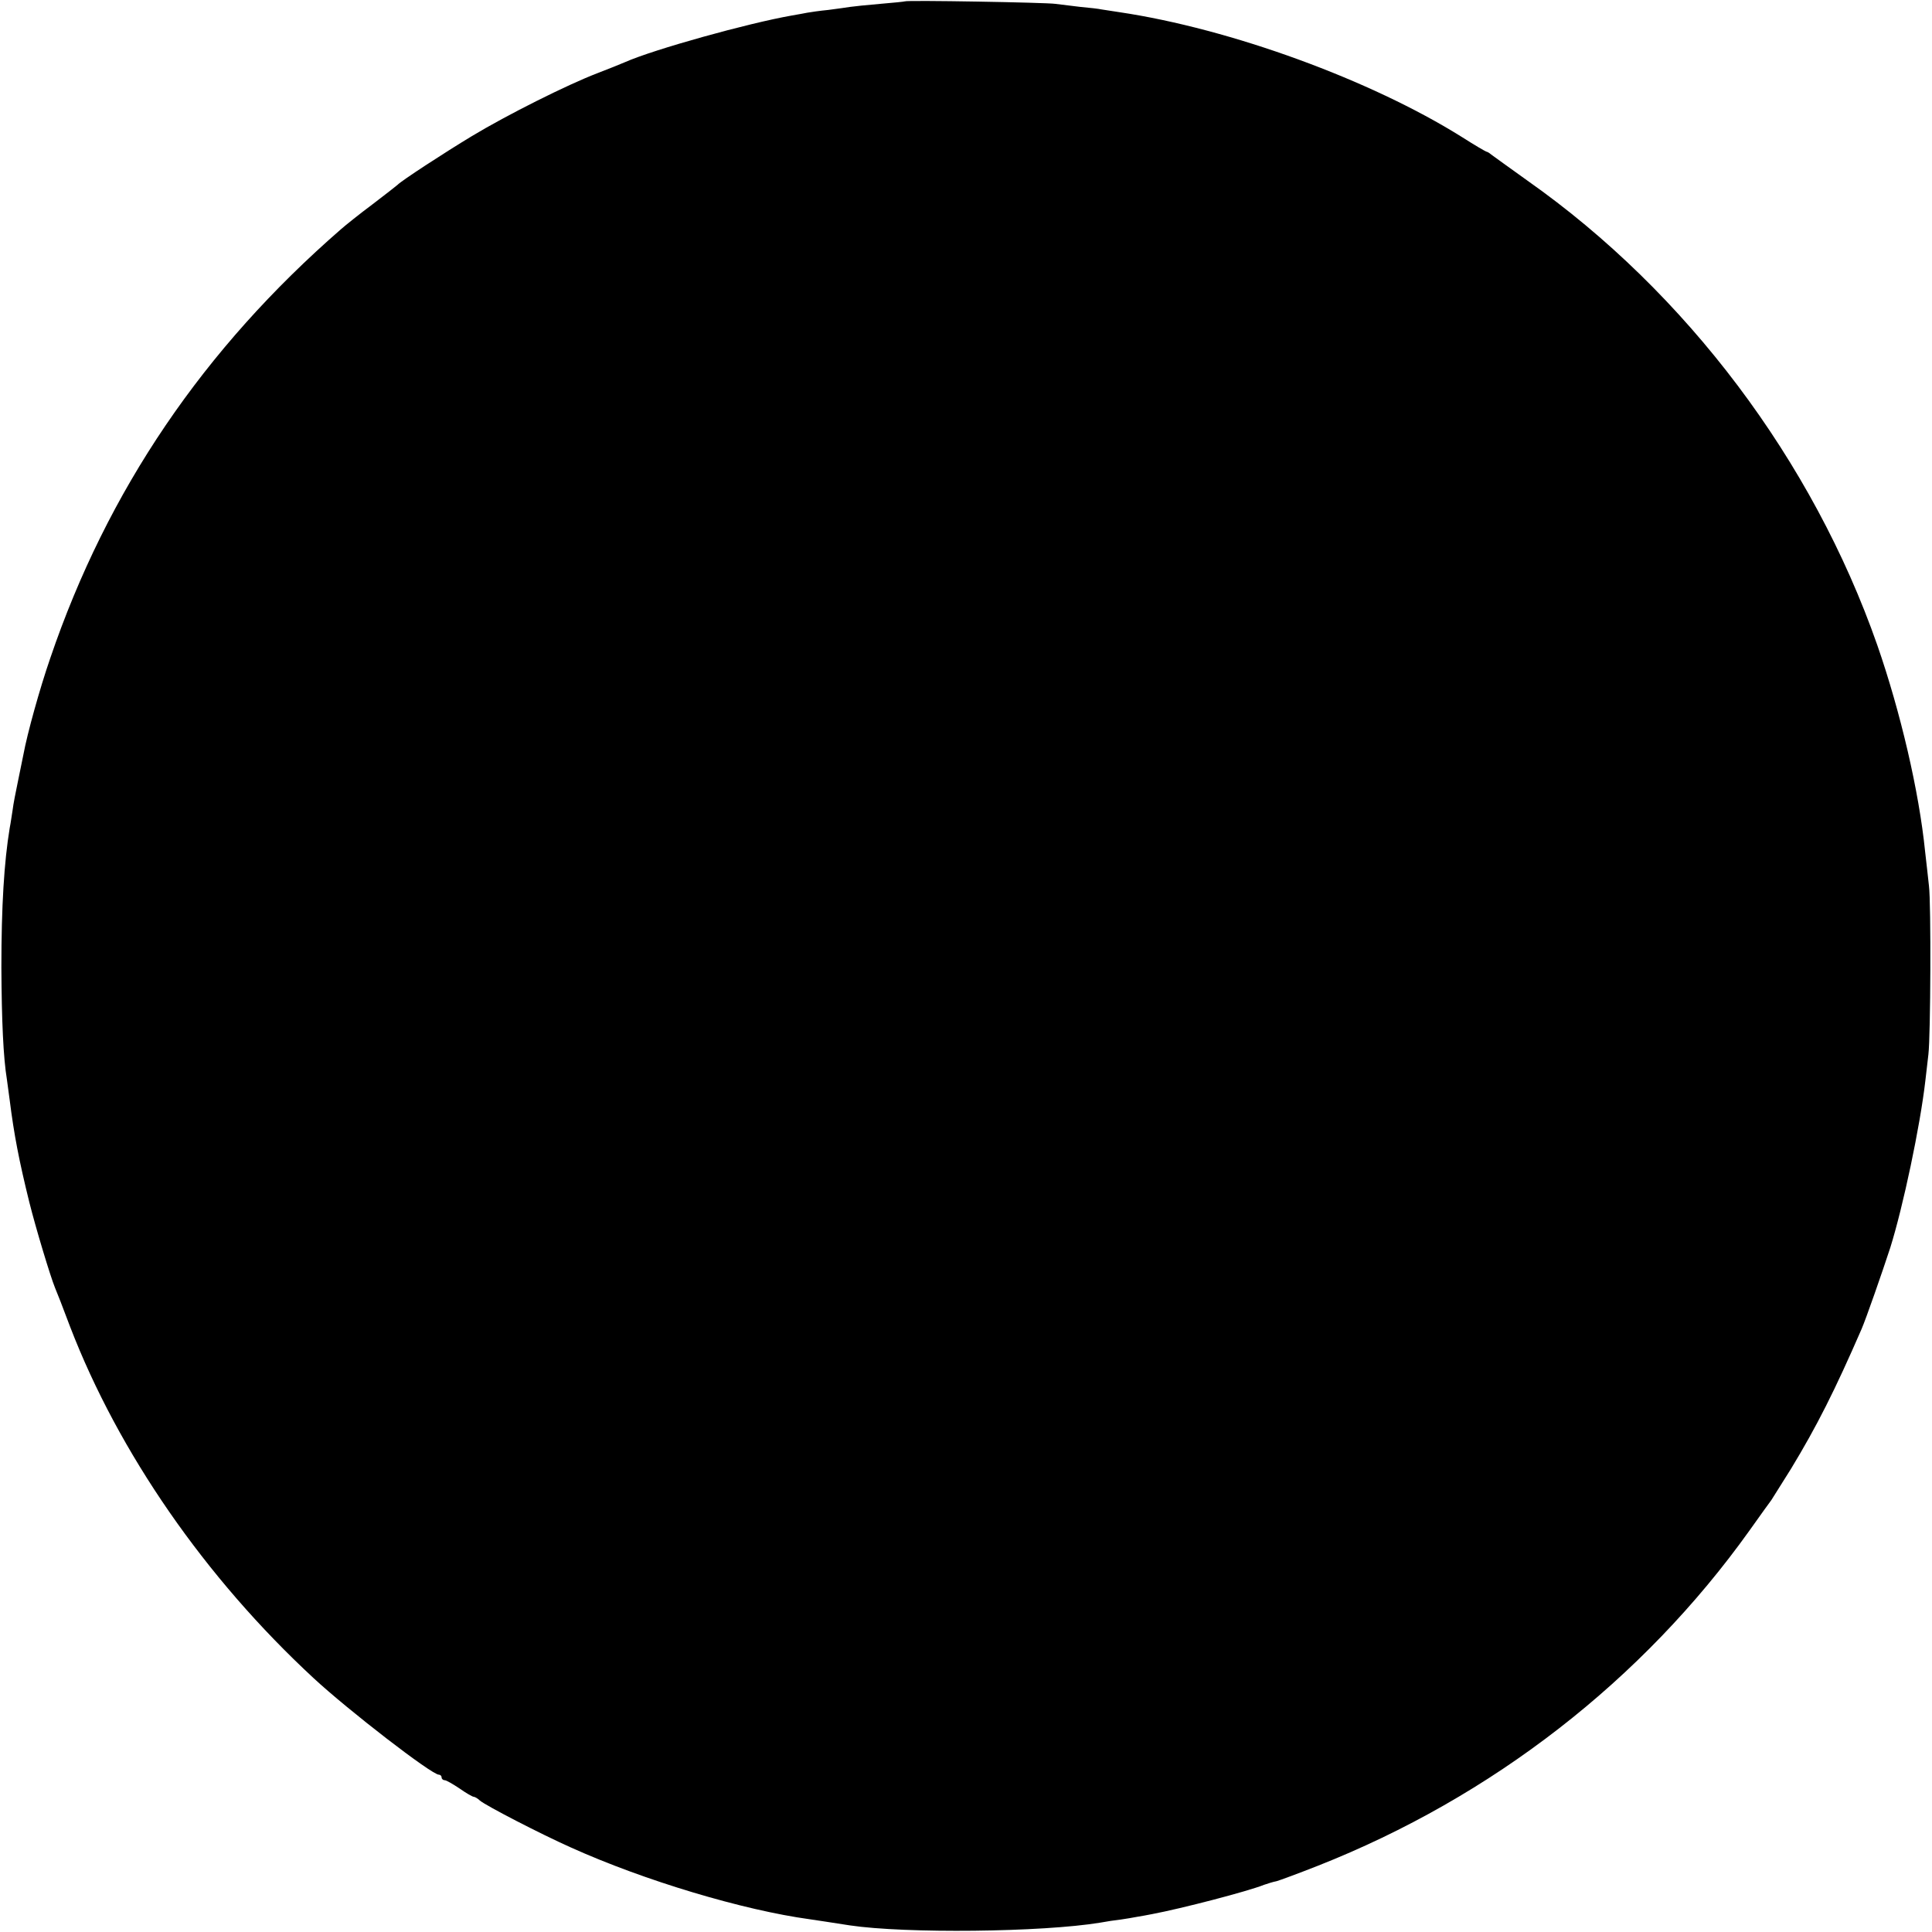
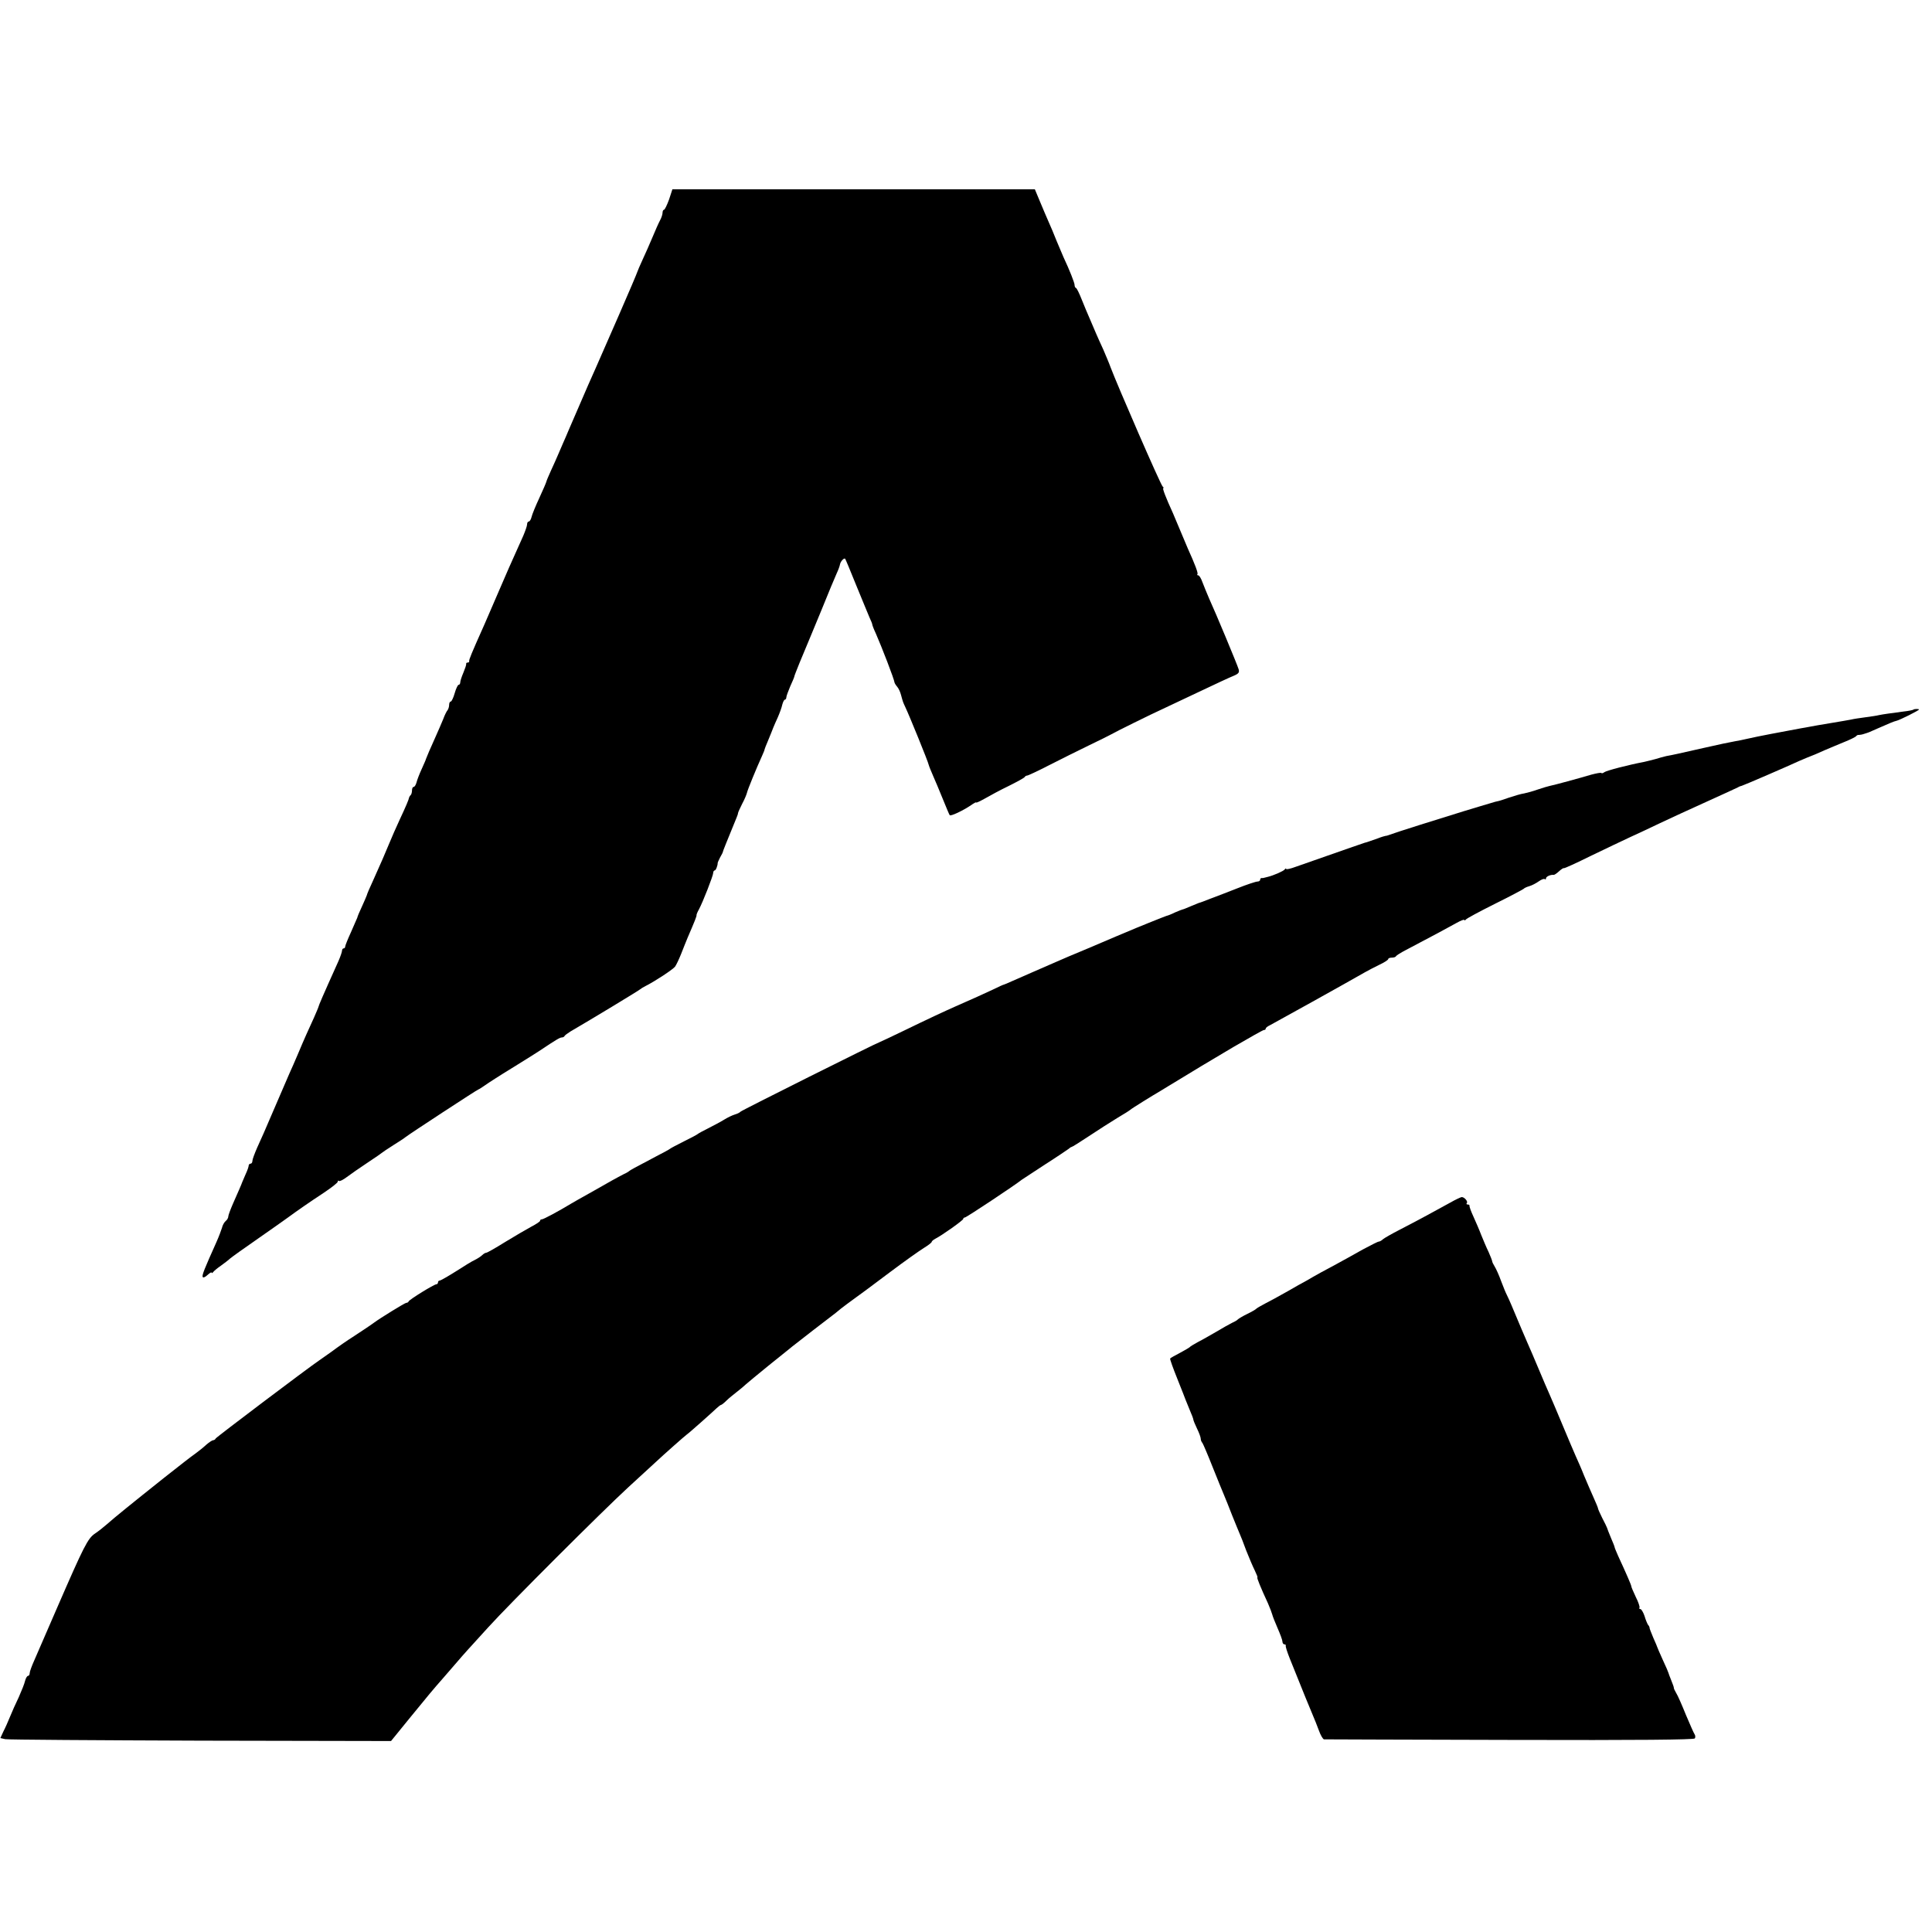
- <svg xmlns="http://www.w3.org/2000/svg" version="1.0" width="700pt" height="700pt" viewBox="0 0 700 700" preserveAspectRatio="xMidYMid meet">
-   <g transform="translate(0,700) scale(0.1,-0.1)" fill="#000000" stroke="none">
-     <path d="M3278 6995 c-1 -1 -42 -5 -89 -9 -47 -4 -96 -9 -109 -11 -12 -2 -48 -7 -79 -11 -31 -3 -65 -8 -76 -10 -11 -2 -36 -7 -55 -10 -160 -28 -501 -123 -605 -169 -16 -7 -61 -25 -100 -40 -110 -42 -329 -152 -455 -228 -101 -61 -256 -162 -270 -177 -3 -3 -43 -34 -90 -70 -47 -35 -98 -76 -114 -90 -498 -433 -847 -946 -1054 -1555 -38 -110 -83 -272 -97 -348 -3 -15 -12 -59 -20 -98 -8 -38 -17 -84 -19 -102 -3 -18 -7 -48 -11 -68 -20 -122 -30 -281 -30 -504 1 -194 7 -327 20 -406 2 -13 6 -46 10 -74 16 -127 34 -220 71 -370 24 -96 76 -268 93 -310 5 -11 30 -75 55 -142 176 -457 490 -910 882 -1273 125 -116 428 -350 454 -350 5 0 10 -4 10 -10 0 -5 5 -10 11 -10 6 0 30 -14 54 -30 24 -17 47 -30 51 -30 4 0 15 -6 23 -14 23 -19 218 -120 330 -170 266 -120 624 -227 866 -260 27 -4 74 -11 144 -22 201 -30 696 -25 908 10 21 4 54 9 73 11 19 3 46 7 60 10 14 2 39 7 55 10 106 20 345 82 405 106 14 5 34 11 45 13 11 3 79 28 150 56 631 249 1177 673 1564 1215 39 55 75 105 79 110 4 6 36 57 71 113 94 155 159 284 256 507 16 37 75 206 104 295 46 147 108 439 127 605 4 33 9 76 11 95 8 68 10 546 2 610 -4 36 -10 92 -14 125 -22 218 -89 505 -173 747 -234 669 -692 1278 -1267 1683 -66 47 -125 90 -132 95 -7 6 -14 10 -16 10 -3 0 -44 24 -91 54 -329 206 -837 392 -1241 452 -27 4 -57 9 -65 10 -8 2 -42 6 -76 9 -33 4 -74 9 -90 11 -32 5 -540 14 -546 9z" />
+ <svg xmlns="http://www.w3.org/2000/svg" version="1.0" width="1041pt" height="1041pt" viewBox="0 0 1041 1041" preserveAspectRatio="xMidYMid meet">
+   <g transform="translate(0,1041) scale(0.1,-0.1)" fill="#000000" stroke="none">
+     <path d="M3605 9335 c-11 -30 -23 -55 -27 -55 -4 0 -8 -7 -8 -16 0 -9 -6 -28 -14 -42 -8 -15 -26 -56 -41 -92 -15 -36 -39 -90 -53 -120 -14 -30 -26 -59 -28 -65 -1 -5 -45 -109 -98 -230 -53 -121 -110 -251 -127 -290 -17 -38 -35 -79 -40 -90 -11 -26 -86 -199 -106 -245 -8 -19 -20 -48 -28 -65 -7 -16 -20 -46 -28 -65 -8 -19 -25 -57 -38 -85 -12 -27 -24 -54 -25 -60 -1 -5 -18 -45 -38 -88 -20 -43 -39 -89 -42 -103 -3 -13 -10 -24 -15 -24 -5 0 -9 -7 -9 -16 0 -8 -10 -36 -21 -62 -12 -26 -29 -65 -39 -87 -10 -22 -27 -60 -38 -85 -11 -25 -34 -79 -52 -120 -38 -89 -57 -131 -80 -185 -72 -161 -83 -189 -82 -197 1 -5 -2 -8 -8 -8 -6 0 -9 -3 -8 -7 1 -5 -6 -25 -15 -47 -9 -21 -17 -45 -17 -52 0 -8 -4 -14 -9 -14 -4 0 -14 -20 -21 -45 -7 -25 -17 -45 -21 -45 -5 0 -9 -8 -9 -18 0 -10 -4 -22 -8 -28 -5 -5 -16 -27 -24 -49 -9 -22 -28 -66 -42 -97 -26 -57 -48 -109 -51 -118 0 -3 -11 -27 -23 -54 -13 -28 -25 -60 -28 -73 -4 -13 -10 -23 -15 -23 -5 0 -9 -8 -9 -18 0 -10 -3 -22 -7 -26 -5 -4 -8 -11 -9 -14 -1 -9 -15 -43 -52 -122 -17 -36 -42 -94 -57 -130 -28 -67 -33 -79 -85 -195 -18 -38 -33 -74 -34 -80 -2 -5 -13 -32 -26 -60 -13 -27 -24 -54 -25 -60 -2 -5 -17 -40 -34 -78 -17 -37 -31 -72 -31 -77 0 -6 -4 -10 -8 -10 -5 0 -9 -6 -9 -12 0 -7 -9 -33 -20 -58 -87 -193 -105 -236 -107 -245 -1 -5 -13 -32 -25 -60 -28 -61 -50 -109 -86 -195 -15 -36 -36 -83 -46 -105 -9 -22 -41 -94 -69 -160 -74 -173 -75 -174 -104 -238 -14 -32 -26 -64 -26 -72 0 -8 -4 -15 -10 -15 -5 0 -10 -5 -10 -10 0 -6 -7 -27 -17 -48 -9 -20 -17 -39 -18 -42 -3 -10 -23 -55 -49 -114 -14 -32 -26 -64 -26 -71 0 -7 -6 -18 -14 -24 -8 -7 -17 -23 -20 -37 -4 -13 -17 -48 -30 -77 -65 -145 -78 -177 -74 -187 2 -6 12 -3 26 10 12 11 22 17 22 13 0 -4 4 -3 8 2 4 6 23 22 42 35 19 14 42 31 50 39 8 7 76 56 150 107 74 52 146 102 159 112 56 41 121 86 194 134 42 28 77 55 77 61 0 6 3 7 6 4 4 -4 23 6 43 21 20 15 70 50 111 77 41 27 77 52 80 55 3 3 30 21 60 40 30 19 60 38 65 43 17 14 388 257 393 257 2 0 18 10 35 22 18 13 88 58 157 100 69 43 132 82 140 88 85 57 107 70 117 70 6 0 13 3 15 8 2 4 17 15 33 25 117 68 371 222 375 227 3 3 16 11 30 18 53 27 142 86 157 103 6 8 21 39 33 69 12 30 27 69 34 85 40 93 51 120 49 125 0 3 5 16 13 30 21 39 77 182 77 197 0 7 4 13 8 13 6 0 16 25 16 40 0 3 6 16 13 30 8 14 15 27 15 30 0 4 20 53 74 185 5 11 8 22 8 25 0 3 10 25 22 49 13 24 24 51 26 60 3 15 50 130 81 198 8 17 14 33 14 36 0 2 8 22 17 43 9 22 17 41 18 44 3 9 17 44 36 85 10 23 21 53 24 68 4 15 10 27 14 27 4 0 8 6 8 13 0 6 10 33 21 59 12 26 22 50 22 53 0 6 48 123 85 210 7 17 33 80 58 140 51 126 64 156 85 205 9 19 17 41 18 49 3 16 22 37 28 30 2 -2 29 -67 60 -144 32 -77 63 -154 71 -172 8 -17 15 -34 15 -38 0 -3 8 -25 19 -48 32 -73 99 -246 101 -265 1 -4 7 -14 14 -22 7 -8 17 -28 21 -45 11 -40 10 -37 23 -65 21 -44 123 -294 126 -311 2 -8 13 -35 24 -60 11 -24 34 -80 52 -124 18 -44 34 -83 37 -87 4 -8 70 23 116 54 15 11 27 17 27 14 0 -3 21 7 48 22 26 15 83 46 127 67 44 22 83 43 86 48 3 5 9 8 13 8 3 -1 57 24 119 56 61 31 159 80 217 108 58 28 111 54 119 59 16 10 216 109 276 136 24 11 113 53 197 93 84 40 168 79 186 86 26 11 31 18 26 35 -7 24 -124 305 -159 381 -12 28 -28 67 -36 88 -7 20 -17 37 -23 37 -5 0 -7 3 -4 6 5 5 -13 53 -52 139 -5 11 -23 54 -40 95 -17 41 -35 84 -40 95 -38 83 -58 135 -52 135 4 0 2 4 -3 8 -10 6 -245 547 -281 643 -7 20 -25 62 -39 95 -15 32 -33 73 -40 89 -7 17 -21 50 -32 75 -11 25 -31 72 -44 105 -13 33 -27 62 -31 63 -5 2 -8 9 -8 17 0 11 -27 80 -60 150 -5 11 -21 49 -36 85 -14 36 -34 83 -44 105 -10 22 -30 70 -46 108 l-28 67 -977 0 -976 0 -18 -55z" />
+     <path d="M10309 6586 c-2 -2 -26 -7 -54 -10 -66 -9 -106 -14 -130 -19 -11 -3 -45 -8 -75 -12 -30 -4 -64 -9 -75 -12 -11 -2 -60 -11 -110 -19 -49 -8 -101 -17 -115 -20 -14 -3 -34 -6 -45 -8 -11 -2 -47 -9 -80 -15 -33 -6 -71 -13 -85 -16 -34 -6 -110 -22 -136 -28 -12 -3 -37 -8 -55 -11 -19 -3 -95 -19 -169 -36 -137 -31 -163 -37 -202 -44 -13 -3 -39 -10 -58 -16 -19 -5 -46 -12 -60 -15 -89 -17 -204 -47 -216 -56 -6 -5 -13 -7 -16 -4 -2 3 -27 -2 -54 -9 -60 -18 -203 -57 -225 -61 -9 -2 -37 -10 -63 -19 -25 -9 -58 -18 -73 -21 -16 -2 -53 -13 -83 -23 -30 -11 -57 -19 -60 -19 -3 0 -21 -5 -40 -11 -19 -5 -82 -25 -140 -42 -121 -37 -378 -118 -400 -127 -8 -3 -19 -7 -25 -7 -5 -1 -23 -6 -40 -13 -33 -12 -69 -24 -72 -24 -2 0 -84 -29 -370 -129 -29 -11 -53 -16 -53 -12 0 4 -4 3 -8 -3 -7 -9 -59 -32 -92 -40 -8 -2 -17 -4 -20 -5 -3 -1 -8 -2 -12 -1 -5 0 -8 -4 -8 -9 0 -6 -7 -10 -15 -10 -8 0 -57 -16 -107 -36 -51 -20 -118 -46 -148 -57 -30 -12 -57 -22 -60 -22 -3 -1 -22 -9 -44 -18 -21 -9 -40 -17 -43 -17 -2 0 -20 -7 -41 -16 -20 -10 -41 -18 -47 -19 -10 -3 -167 -66 -215 -87 -14 -6 -38 -16 -55 -23 -67 -29 -83 -35 -155 -66 -83 -34 -135 -57 -165 -70 -63 -27 -215 -94 -245 -107 -19 -9 -37 -16 -40 -17 -3 0 -30 -12 -60 -27 -54 -25 -108 -50 -200 -90 -63 -28 -145 -66 -285 -134 -66 -32 -122 -58 -125 -59 -12 -2 -746 -369 -750 -375 -3 -4 -16 -11 -30 -15 -14 -4 -41 -17 -60 -29 -19 -12 -58 -32 -85 -46 -28 -14 -52 -27 -55 -30 -3 -3 -36 -21 -75 -40 -38 -19 -72 -37 -75 -40 -3 -3 -36 -21 -75 -41 -119 -63 -140 -74 -145 -79 -3 -3 -16 -11 -30 -17 -14 -7 -43 -23 -65 -35 -22 -13 -76 -43 -120 -68 -44 -25 -88 -49 -97 -55 -71 -43 -150 -85 -158 -85 -6 0 -10 -3 -10 -8 0 -4 -21 -18 -48 -32 -26 -14 -89 -51 -140 -82 -51 -32 -97 -58 -102 -58 -5 0 -15 -6 -22 -13 -7 -7 -24 -18 -38 -25 -14 -6 -60 -34 -103 -62 -43 -27 -83 -50 -88 -50 -5 0 -9 -4 -9 -10 0 -5 -4 -10 -9 -10 -12 0 -145 -82 -149 -92 -2 -5 -8 -8 -13 -8 -7 0 -142 -83 -174 -107 -11 -9 -90 -61 -116 -78 -27 -17 -72 -48 -115 -80 -23 -16 -52 -37 -64 -45 -62 -42 -555 -414 -558 -421 -2 -5 -8 -9 -13 -9 -5 0 -22 -11 -37 -24 -15 -14 -41 -35 -59 -48 -32 -23 -64 -48 -163 -126 -186 -148 -271 -217 -314 -255 -17 -15 -46 -38 -64 -50 -39 -26 -60 -68 -203 -397 -56 -129 -112 -259 -125 -288 -13 -29 -24 -59 -24 -67 0 -8 -4 -15 -9 -15 -5 0 -12 -12 -16 -27 -3 -15 -19 -54 -34 -88 -16 -33 -37 -80 -47 -105 -10 -25 -26 -61 -36 -80 l-16 -35 26 -6 c15 -3 489 -6 1053 -8 l1026 -2 100 123 c95 117 133 162 178 213 11 13 40 46 65 75 25 29 56 65 70 80 14 15 63 69 110 121 112 124 616 627 754 754 60 55 126 116 147 135 47 44 159 143 169 150 10 6 138 120 162 143 10 9 20 17 23 17 3 0 16 10 29 23 12 12 38 33 56 47 18 14 40 32 49 41 9 8 63 53 121 100 58 46 110 89 117 94 7 6 18 15 25 20 12 10 180 140 203 157 6 4 26 20 45 36 19 15 45 34 56 42 19 13 158 116 209 155 76 57 156 114 188 134 20 12 37 26 37 29 0 4 9 12 19 17 39 20 151 100 151 107 0 4 4 8 9 8 8 0 273 176 306 203 6 4 62 41 125 82 63 40 120 79 127 84 7 6 14 11 17 11 3 0 45 26 93 58 48 32 117 76 153 98 36 21 67 41 70 44 4 5 115 74 168 105 9 6 58 35 107 65 50 30 98 60 107 65 10 6 88 52 173 103 86 50 160 92 165 92 6 0 10 3 10 8 0 4 10 12 23 18 18 9 421 233 513 286 16 9 50 27 77 40 26 12 47 26 47 30 0 5 9 8 19 8 11 0 21 3 23 8 2 4 26 19 53 33 141 74 234 124 273 146 23 13 42 20 42 16 0 -4 4 -3 8 2 4 6 75 44 157 85 83 41 152 78 155 81 3 4 16 10 30 14 14 4 37 16 51 26 14 10 29 16 33 12 3 -3 6 -2 6 4 0 10 25 21 41 19 4 -1 17 8 29 19 12 11 24 19 26 17 3 -2 68 28 147 67 78 38 174 83 212 101 39 18 111 51 160 75 50 24 162 75 250 115 88 40 165 75 170 78 6 4 15 7 20 8 9 2 257 109 310 134 18 8 71 30 85 35 3 1 25 11 50 22 25 11 72 30 105 44 33 13 63 28 66 32 3 5 10 8 15 7 5 0 18 2 29 6 26 8 23 7 70 28 70 31 90 39 103 42 16 3 122 56 122 61 0 4 -26 4 -31 -1z" />
+     <path d="M7814 3930 c-66 -37 -181 -99 -274 -147 -41 -21 -81 -44 -88 -50 -7 -7 -18 -13 -23 -13 -5 0 -44 -20 -87 -43 -42 -24 -113 -63 -157 -87 -44 -23 -93 -50 -110 -60 -16 -10 -52 -30 -80 -45 -27 -16 -68 -39 -90 -51 -22 -13 -60 -33 -85 -46 -25 -13 -47 -26 -50 -29 -3 -4 -25 -17 -50 -29 -25 -12 -47 -26 -50 -29 -3 -4 -16 -12 -30 -18 -14 -7 -52 -28 -85 -48 -33 -19 -78 -45 -100 -56 -22 -12 -42 -24 -45 -28 -3 -3 -27 -17 -53 -31 -27 -14 -50 -27 -52 -30 -2 -3 16 -53 39 -110 23 -58 43 -108 44 -112 2 -4 11 -28 22 -54 11 -25 20 -49 20 -53 0 -4 9 -26 20 -49 11 -22 20 -47 20 -55 0 -7 4 -17 9 -22 4 -6 29 -64 55 -130 26 -66 54 -133 61 -150 7 -16 27 -66 44 -110 18 -44 36 -89 41 -100 5 -11 21 -51 35 -90 15 -38 36 -87 46 -107 10 -21 17 -38 14 -38 -4 0 17 -53 57 -139 11 -25 21 -52 23 -60 2 -9 15 -42 29 -74 14 -32 26 -64 26 -72 0 -8 5 -15 10 -15 6 0 9 -3 8 -7 -2 -5 8 -35 21 -68 71 -177 114 -283 126 -310 7 -16 21 -51 31 -78 9 -26 22 -48 28 -49 6 0 457 -2 1001 -3 705 -2 992 1 997 8 4 6 3 16 -1 22 -4 5 -25 53 -47 105 -21 52 -44 105 -52 117 -7 12 -13 24 -13 28 1 3 -6 21 -14 41 -8 20 -15 38 -15 40 0 2 -13 33 -30 69 -16 36 -30 67 -30 69 0 2 -10 25 -22 52 -11 27 -21 51 -20 54 0 3 -3 10 -8 15 -4 6 -13 27 -19 48 -7 20 -17 37 -22 37 -6 0 -8 3 -5 8 2 4 -6 30 -20 57 -13 28 -24 53 -24 57 0 7 -28 71 -71 164 -10 23 -19 44 -19 47 0 3 -9 26 -20 51 -11 26 -20 50 -21 54 -1 4 -13 28 -26 53 -13 26 -23 49 -23 53 0 3 -11 29 -24 58 -13 29 -36 82 -51 118 -14 36 -35 83 -45 105 -10 22 -41 96 -70 165 -29 69 -60 143 -70 165 -10 22 -37 85 -60 140 -23 55 -50 118 -60 140 -16 36 -42 98 -87 205 -8 19 -19 43 -24 53 -5 9 -19 43 -31 75 -11 31 -27 66 -34 77 -7 11 -14 25 -14 30 -1 6 -10 28 -20 51 -11 22 -28 63 -39 90 -10 27 -30 72 -42 99 -13 28 -22 53 -21 58 1 4 -3 7 -10 7 -6 0 -8 3 -5 7 9 8 -12 33 -27 33 -6 -1 -34 -14 -62 -30z" />
  </g>
</svg>
